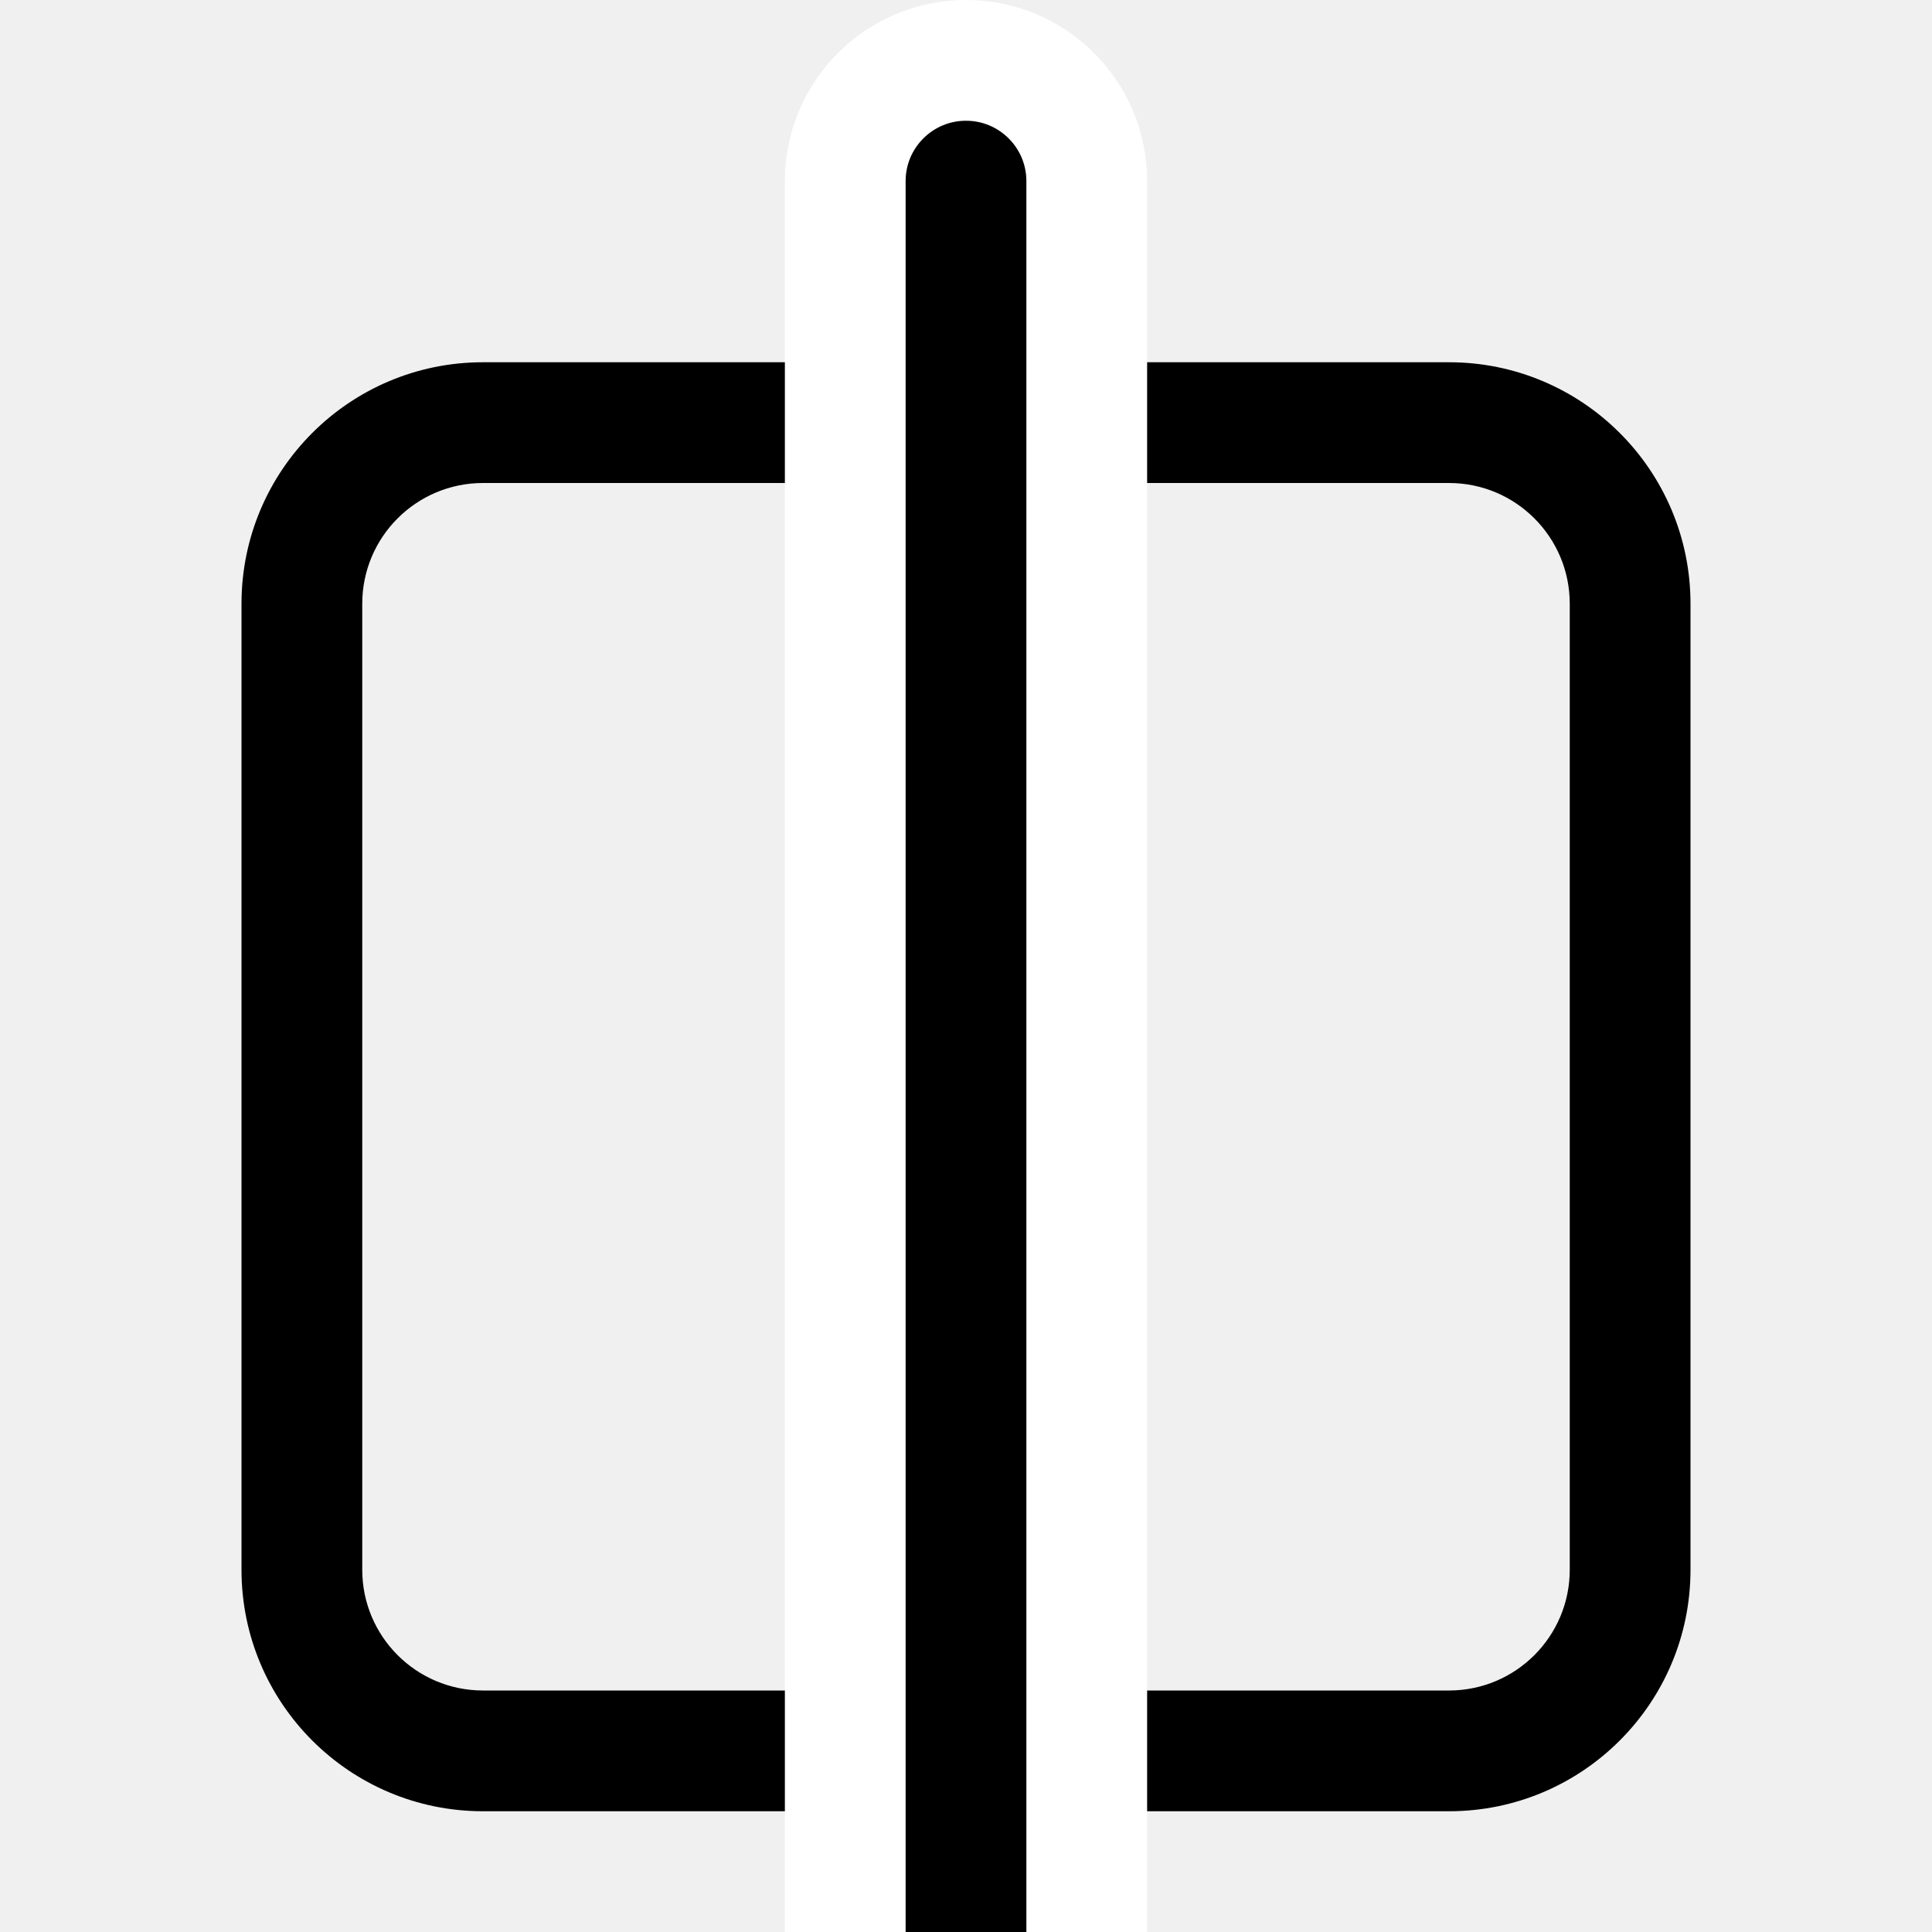
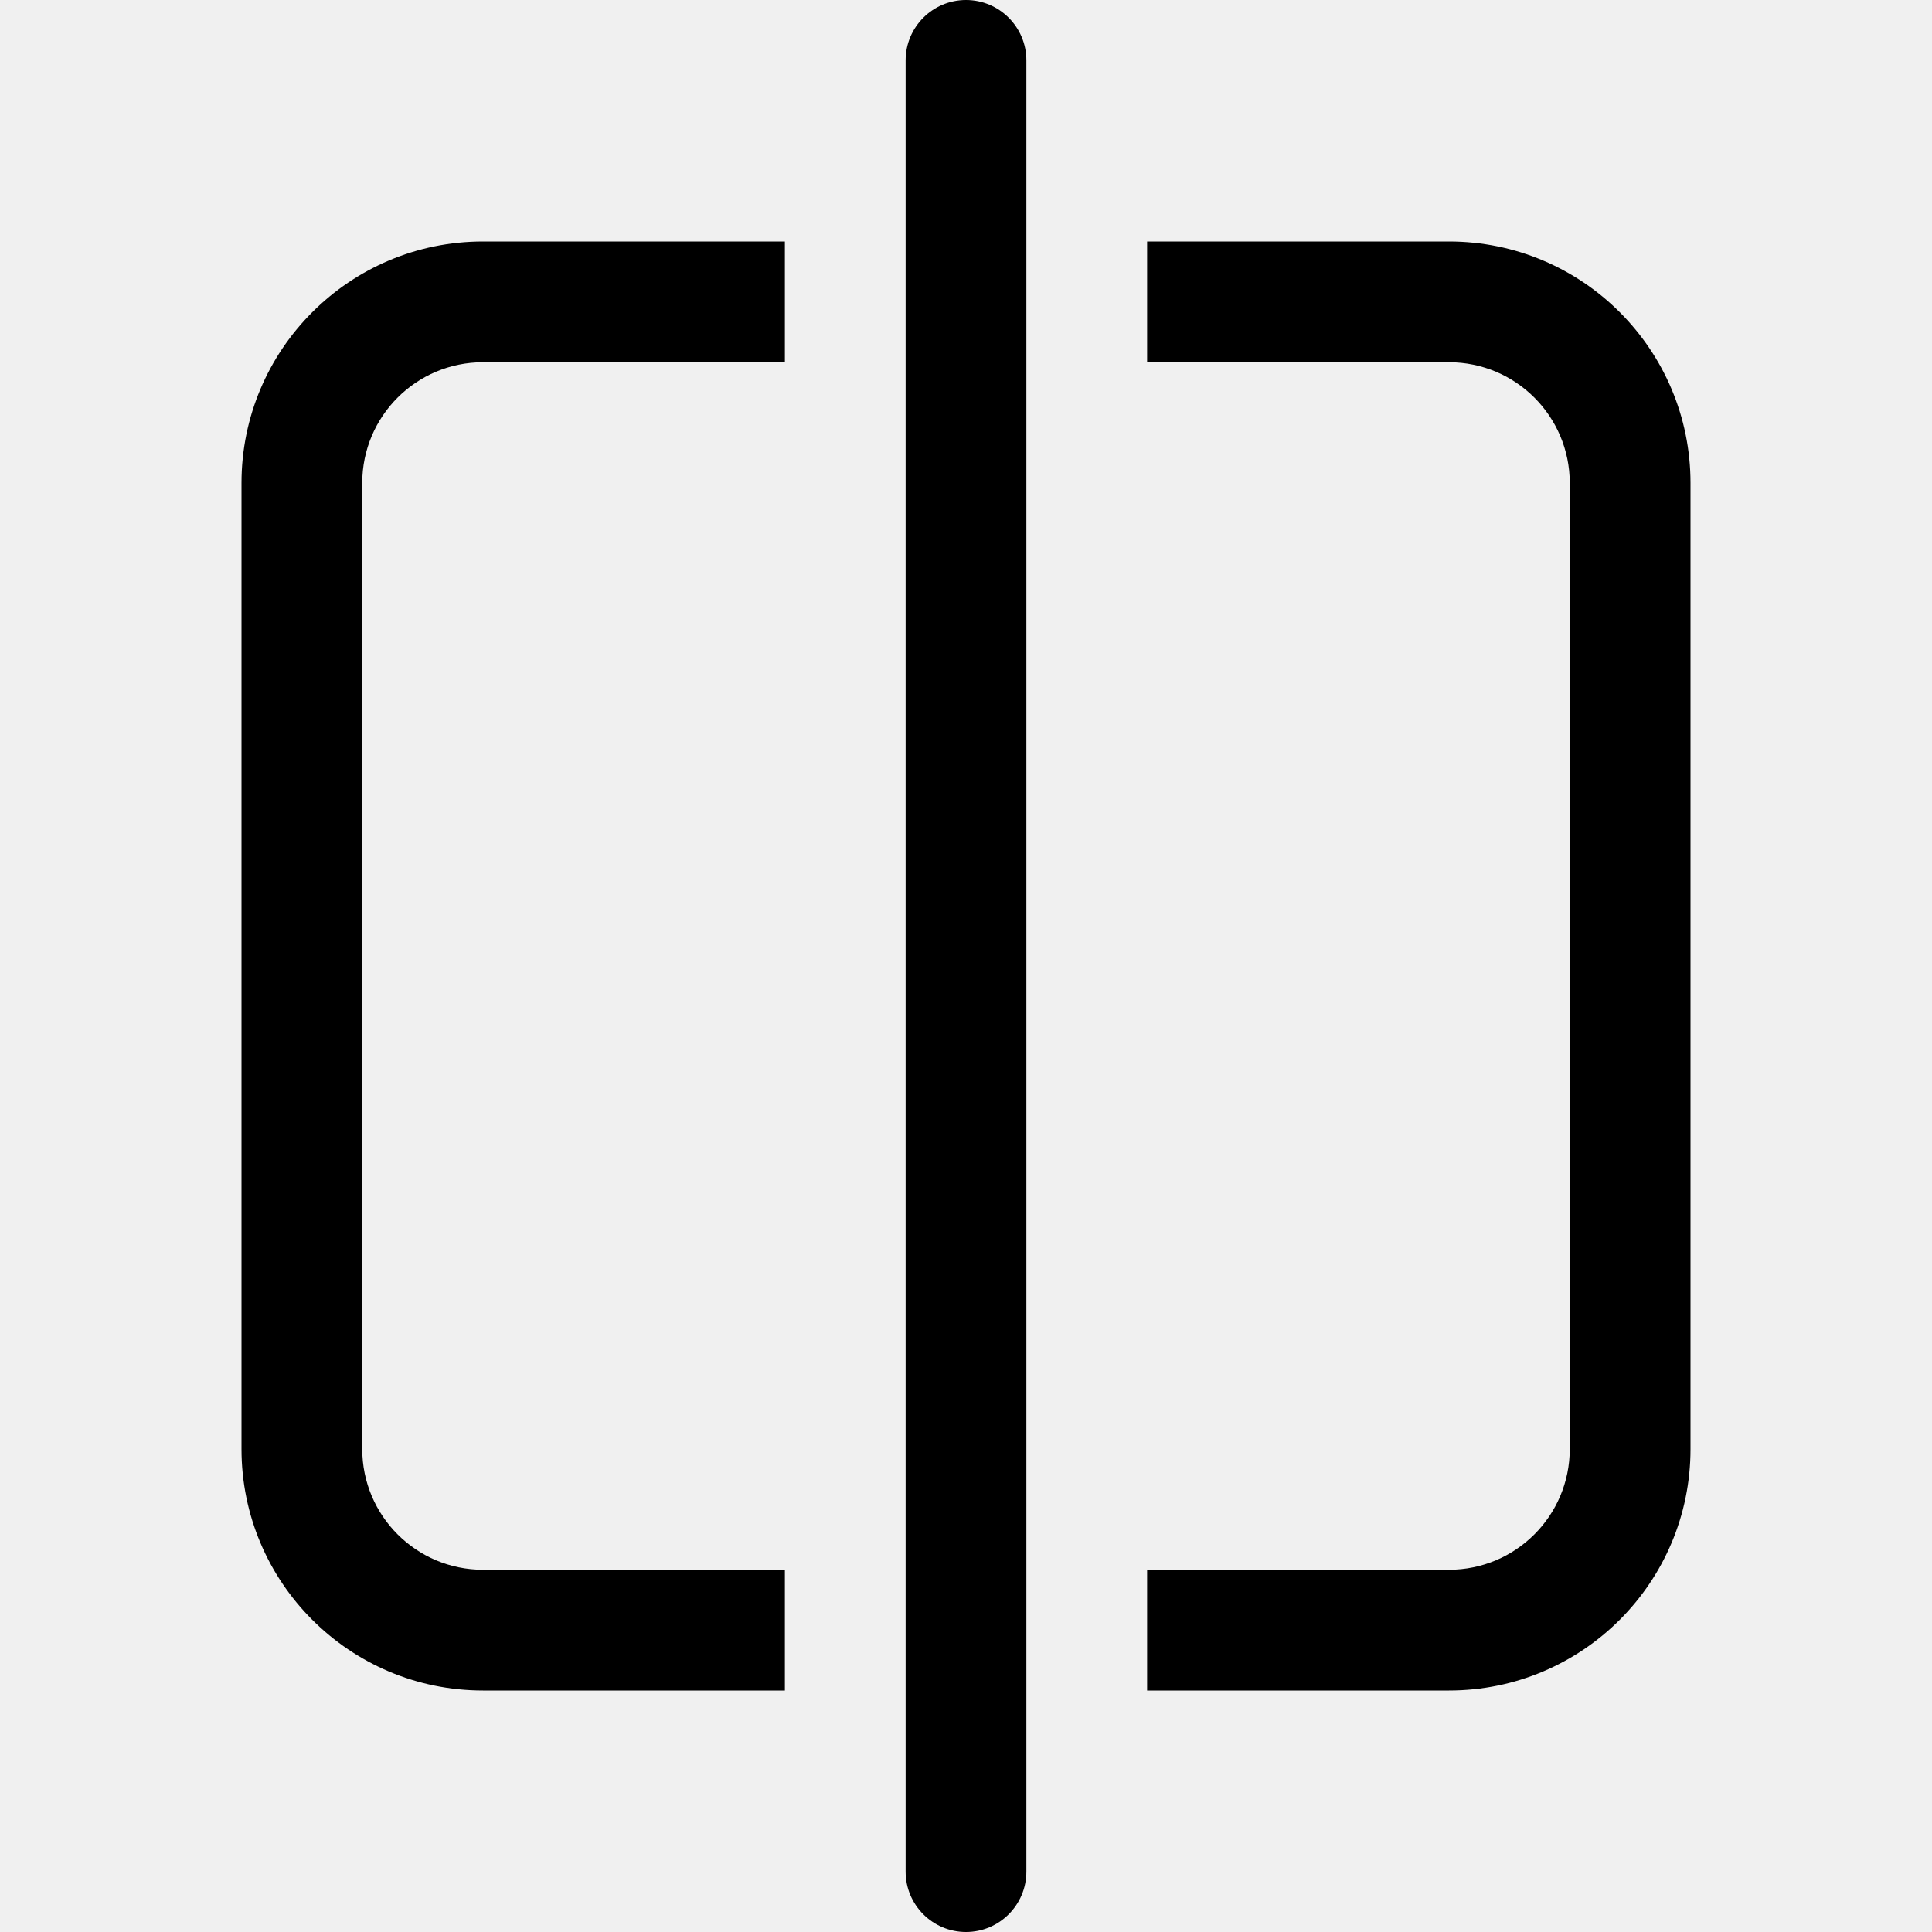
<svg xmlns="http://www.w3.org/2000/svg" class="bi bi-vr" width="1em" height="1em" viewBox="0 0 16 16" fill="currentColor">
-   <path fill-rule="evenodd" d="M3 5v8a1 1 0 001 1h8a1 1 0 001-1V5a1 1 0 00-1-1H4a1 1 0 00-1 1zm-1 8a2 2 0 002 2h8a2 2 0 002-2V5a2 2 0 00-2-2H4a2 2 0 00-2 2v8z" clip-rule="evenodd" />
-   <path stroke="#fff" stroke-linecap="round" d="M7 16.5a1 1 0 102 0v-15a1 1 0 00-2 0v15z" />
+   <path d="M3 12V4a1 1 0 011-1h2.5V2H4a2 2 0 00-2 2v8a2 2 0 002 2h2.5v-1H4a1 1 0 01-1-1zm6.5 1v1H12a2 2 0 002-2V4a2 2 0 00-2-2H9.5v1H12a1 1 0 011 1v8a1 1 0 01-1 1H9.5z" />
+   <path fill-rule="evenodd" d="M8 16a.5.5 0 01-.5-.5V.5a.5.5 0 011 0v15a.5.5 0 01-.5.5z" clip-rule="evenodd" />
</svg>
